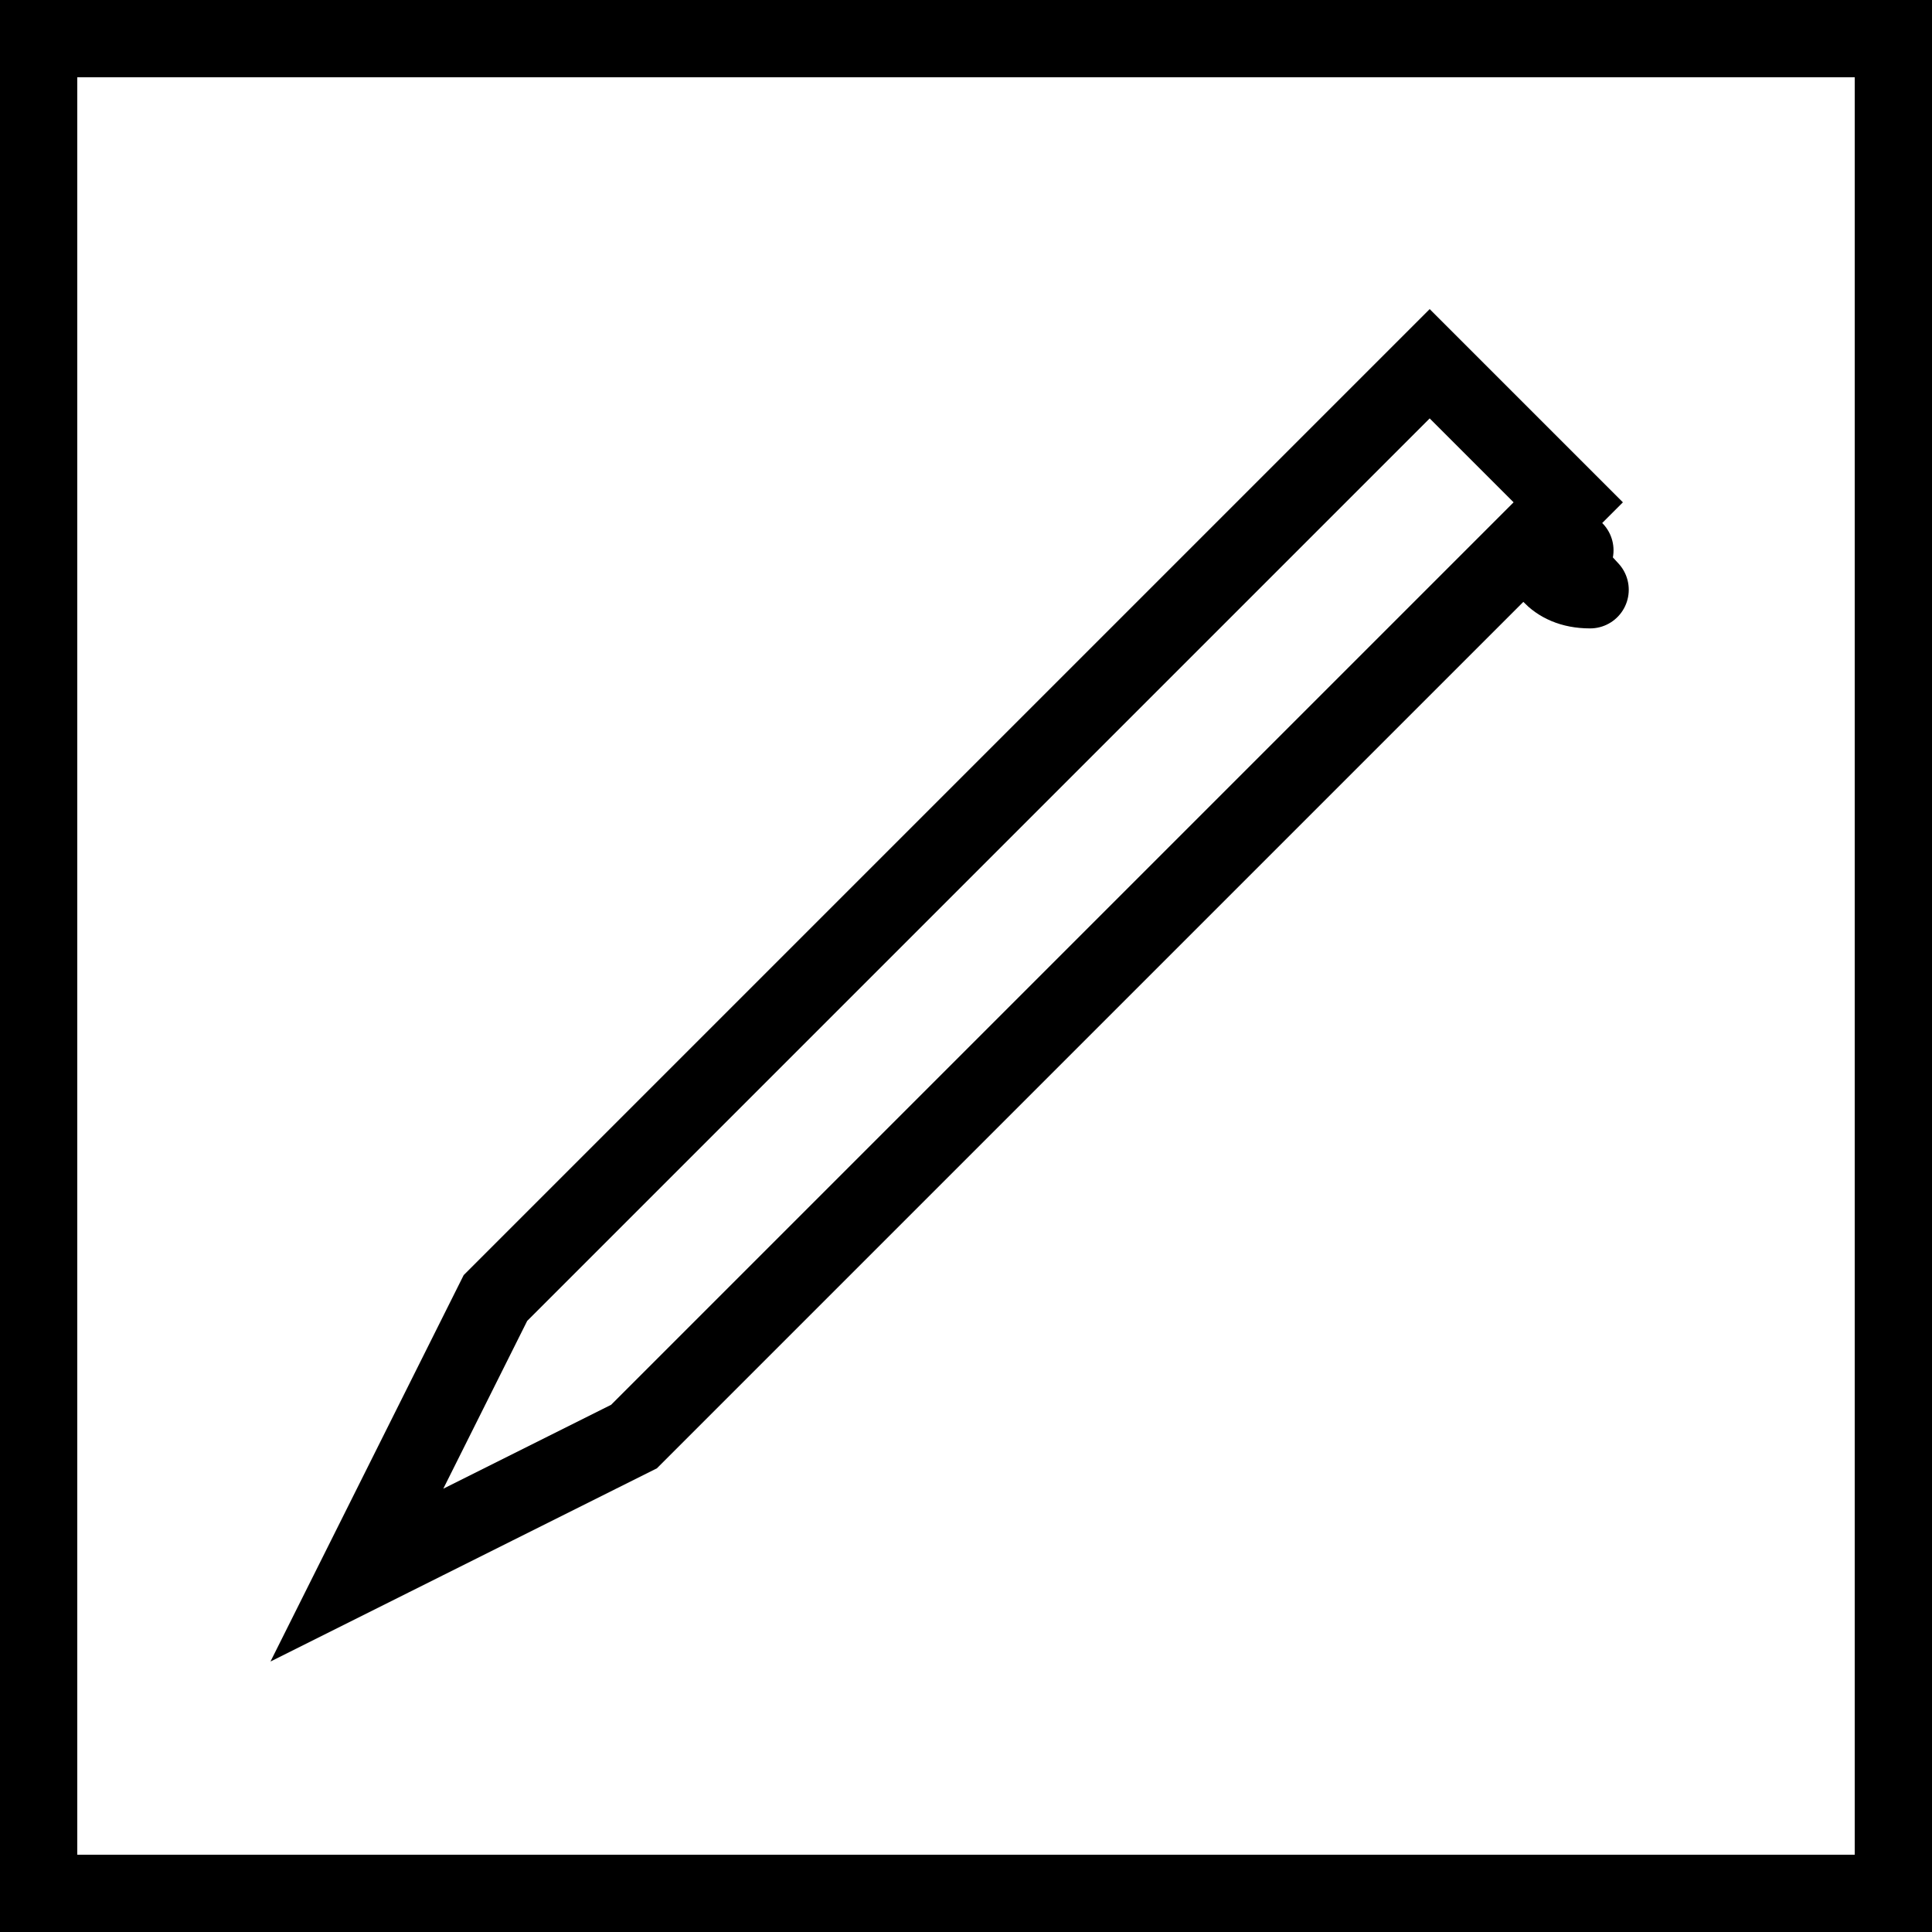
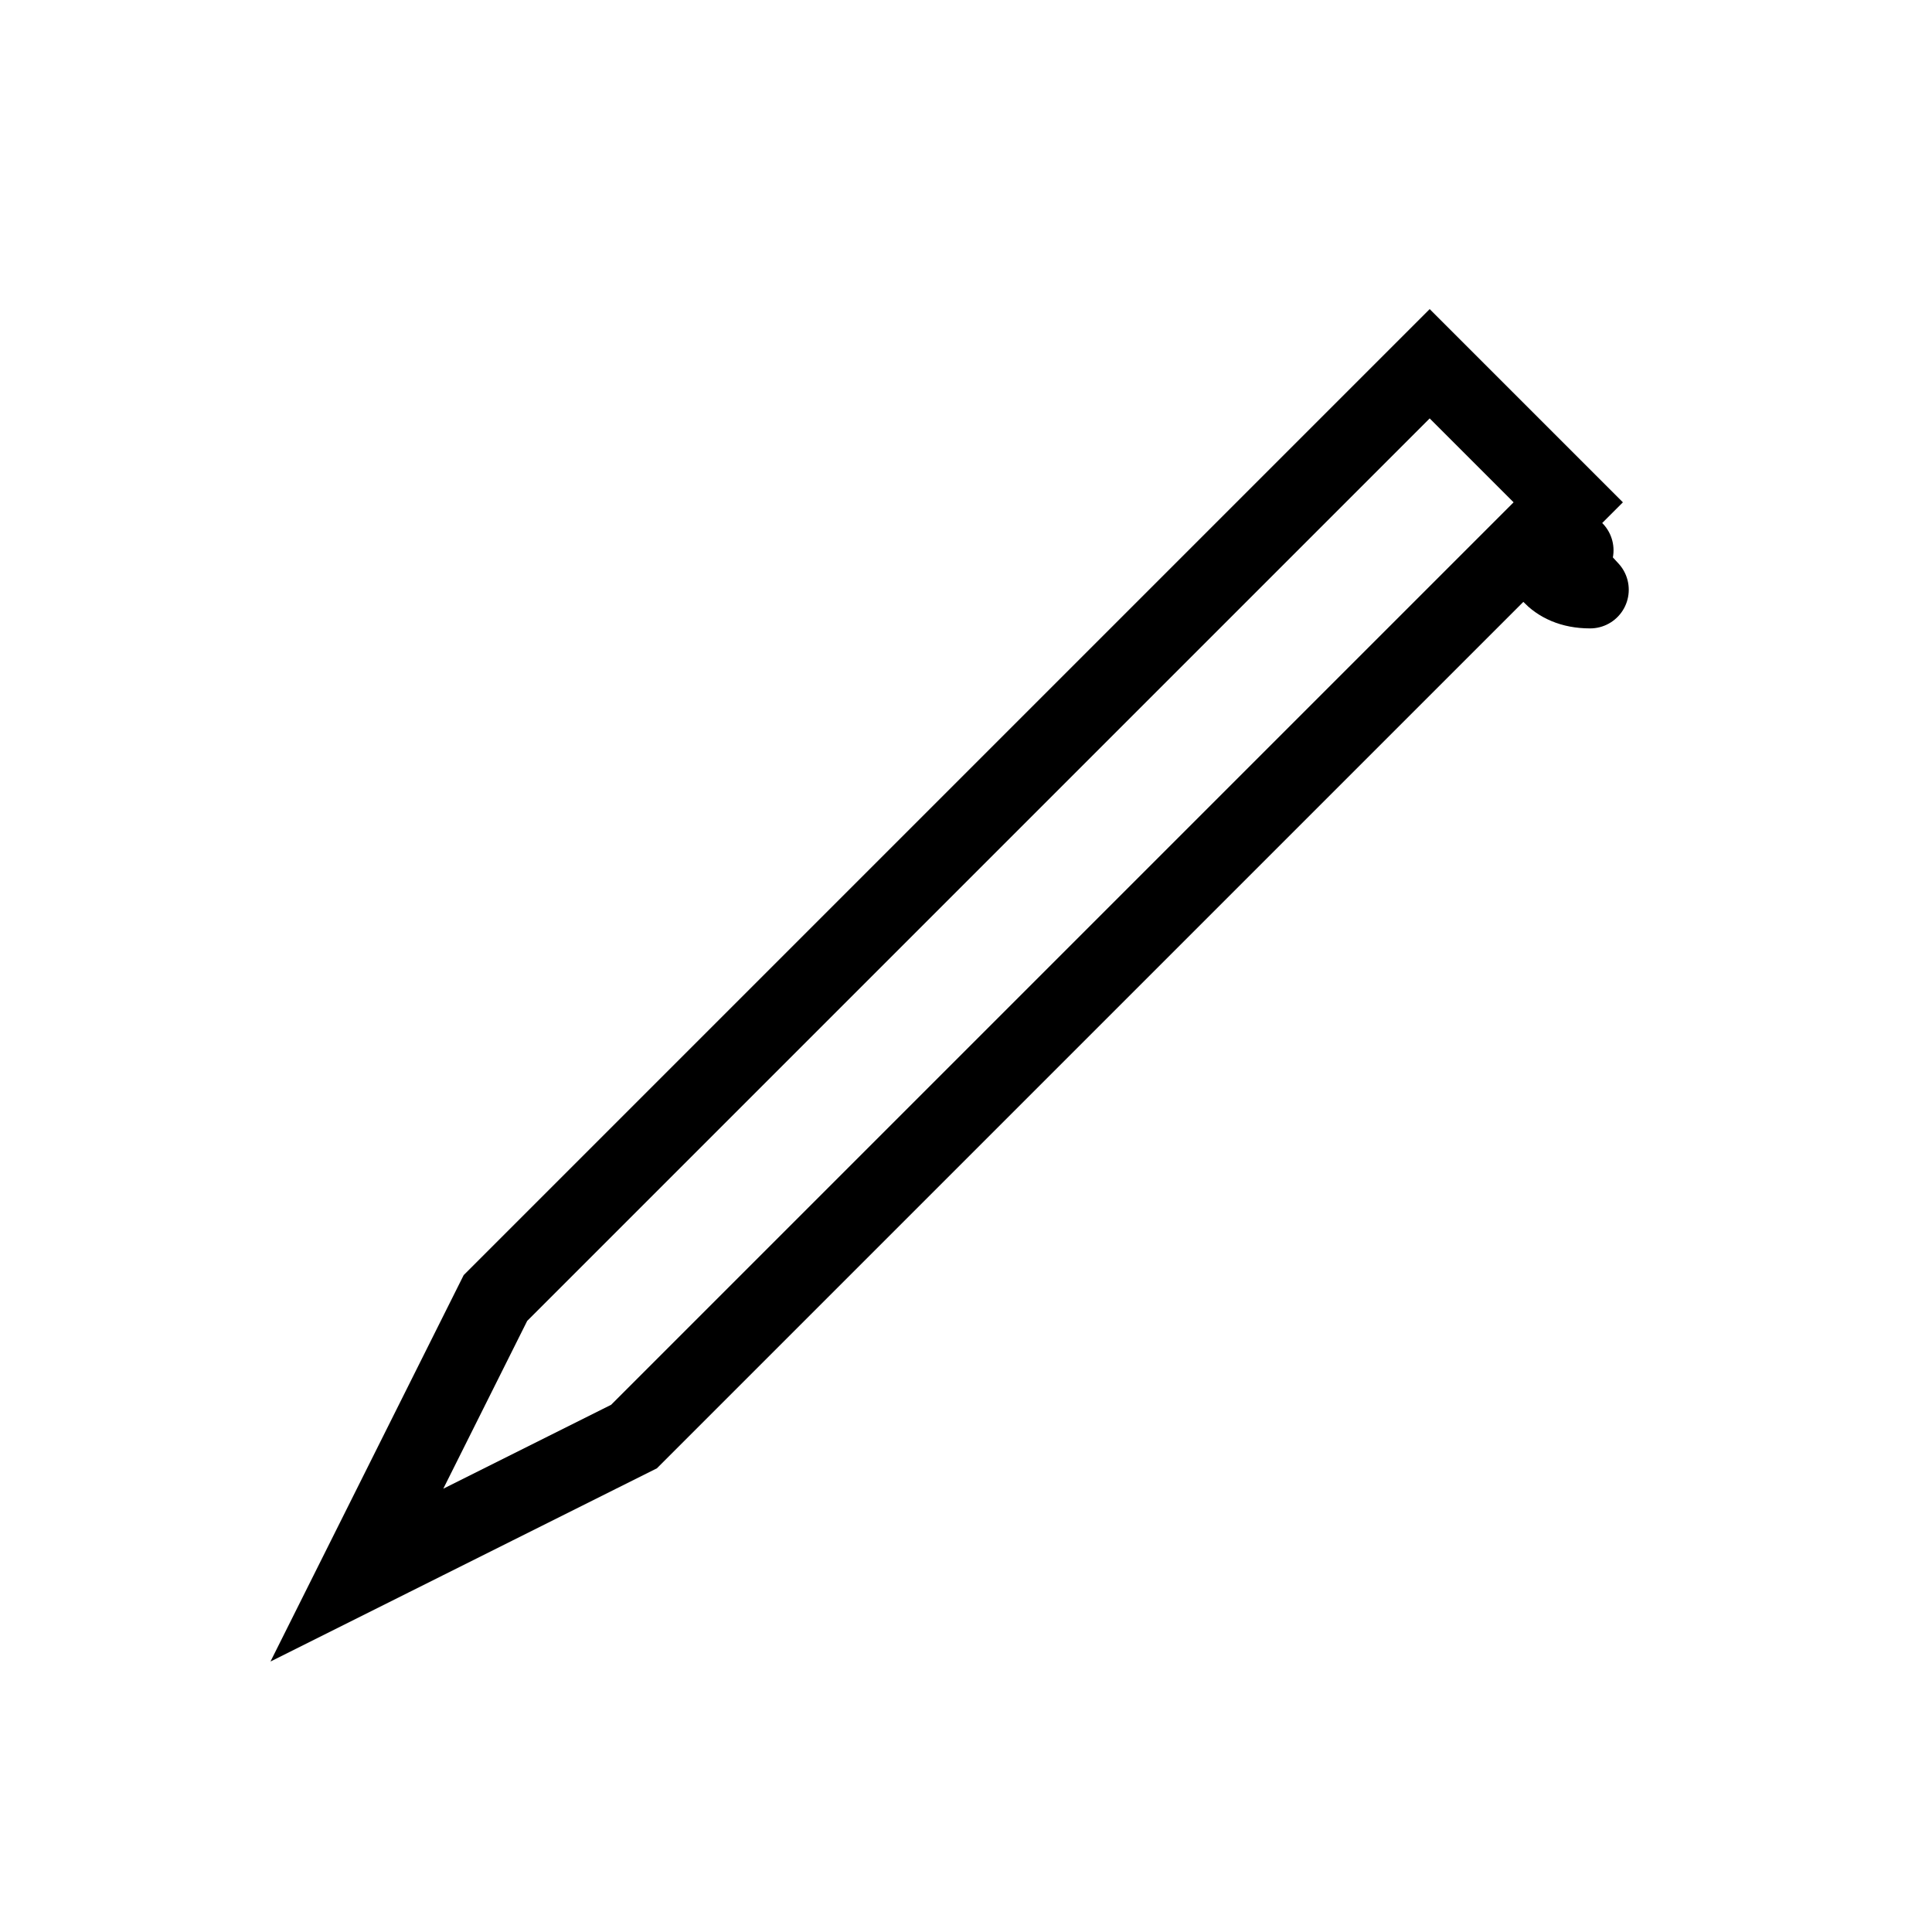
<svg xmlns="http://www.w3.org/2000/svg" width="50" height="50" viewBox="0 0 50 50" fill="none">
  <path d="M40.586 13L16.408 37.178L9.236 40.764L12.822 33.592L37 9.414L38.793 11.207L40.586 13Z" stroke="black" stroke-width="2" />
  <path d="M39.851 13.851L40.5 14.5L40.13 14.87C40.34 15.092 40.66 15.263 41.151 15.263L41.151 15.263L41.152 15.263L41.152 15.262L39.851 13.851ZM39.851 13.851C40.279 13.876 40.566 14.036 40.758 14.242" stroke="black" stroke-width="2" stroke-linecap="round" stroke-linejoin="round" />
-   <rect x="1" y="1" width="48" height="48" stroke="black" stroke-width="2" />
+   <rect x="1" y="1" width="48" height="48" stroke="none" stroke-width="2" />
</svg>
